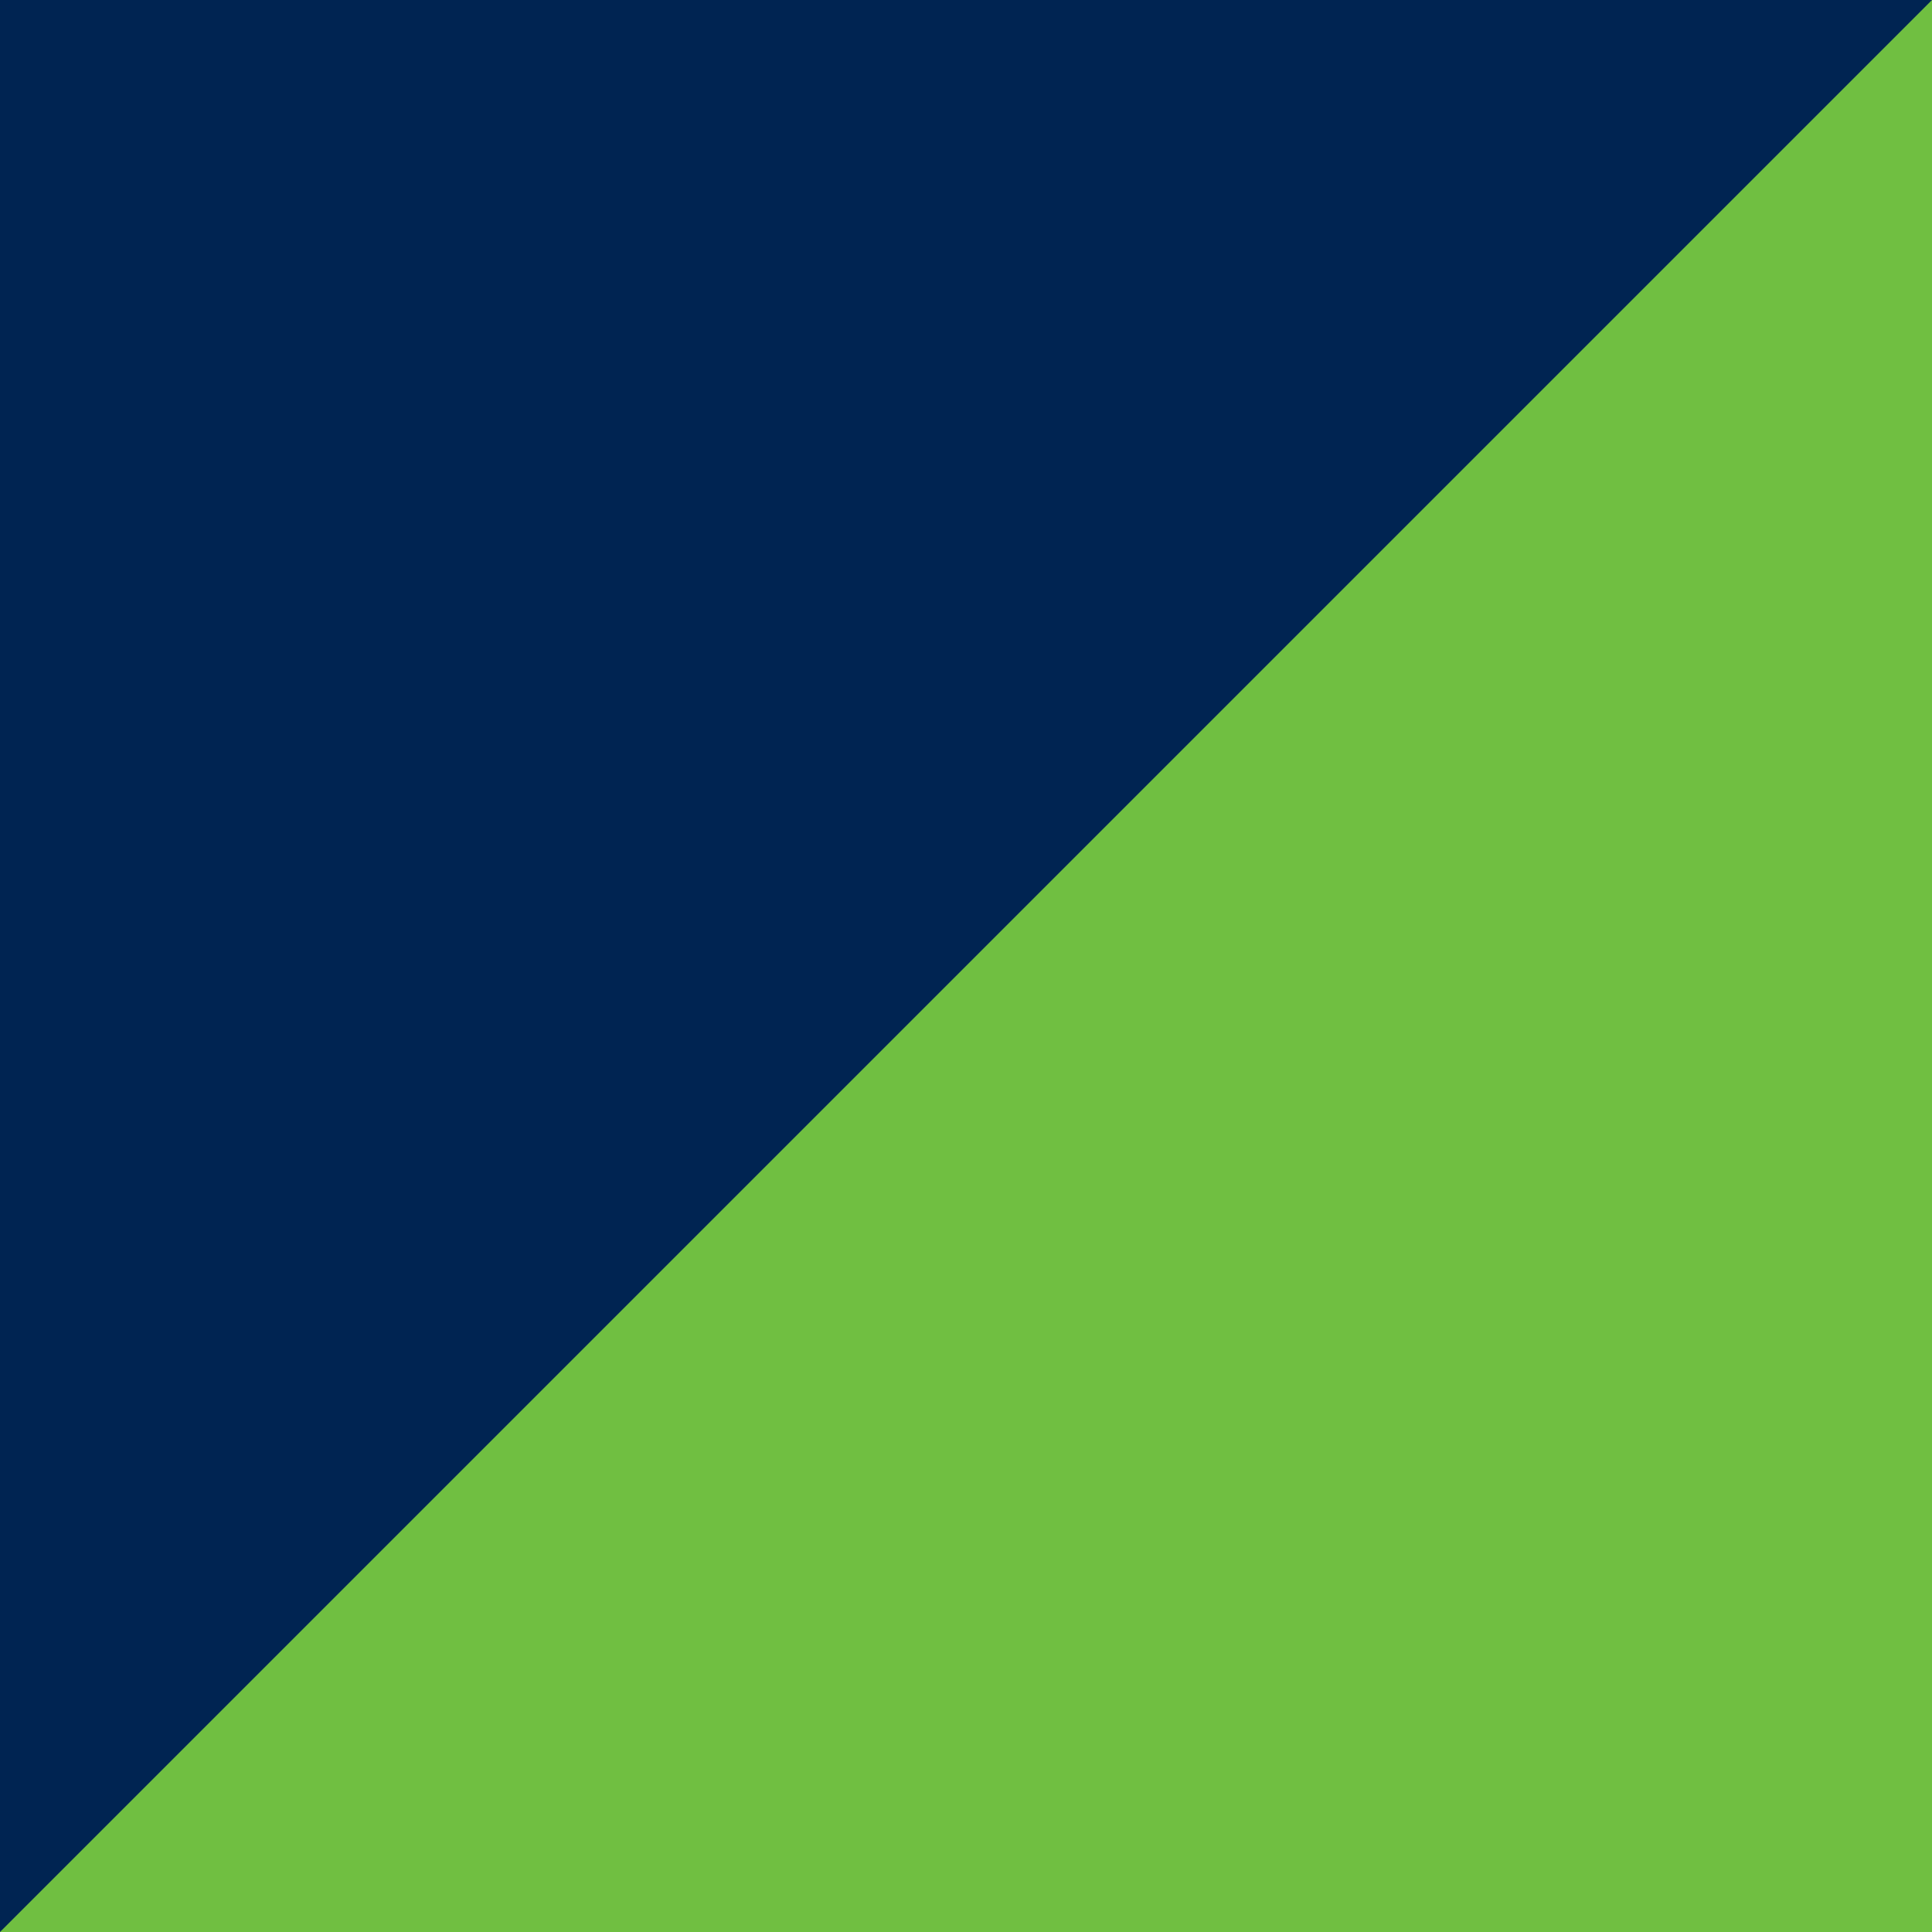
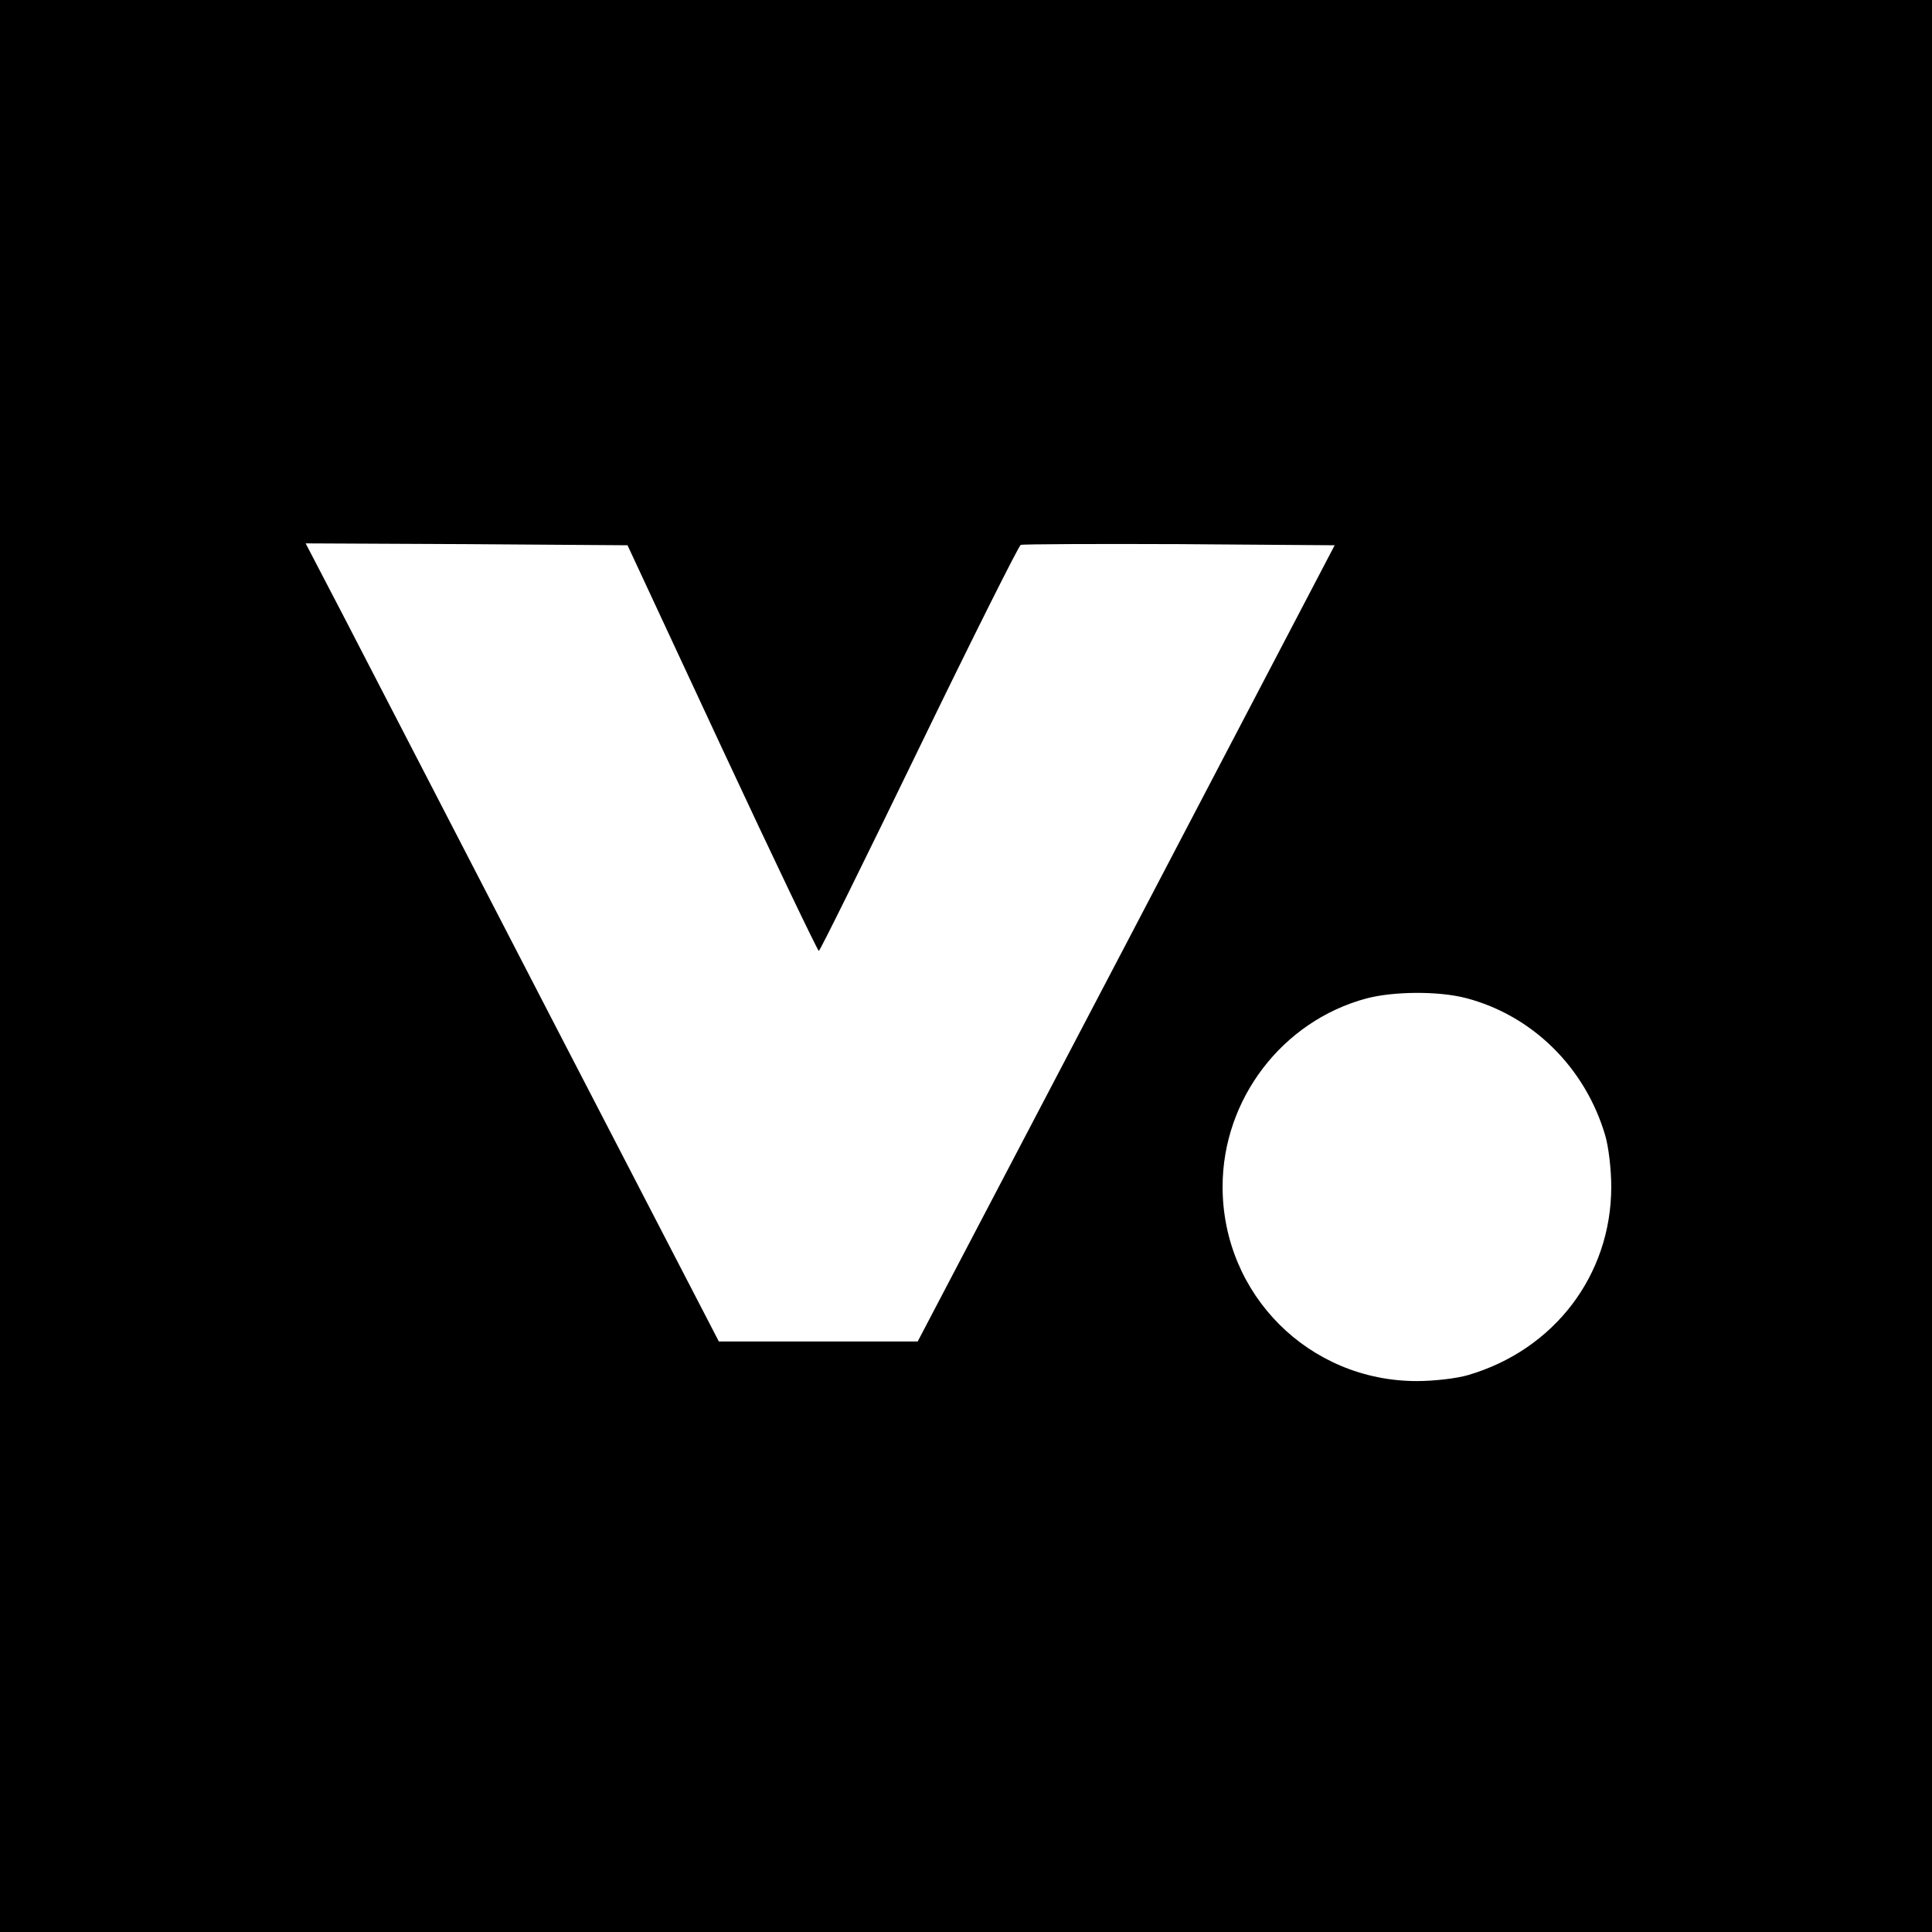
- <svg xmlns="http://www.w3.org/2000/svg" viewBox="0 0 200 200">
-   <defs>
-     <style>
-       .dark { fill: #002452; }
-       .light { fill: #70BF41; }
-     </style>
-   </defs>
-   <rect class="dark" x="0" y="0" width="200" height="200" />
-   <polygon class="light" points="200 0 200 200 0 200 200 0" />
+ <svg xmlns="http://www.w3.org/2000/svg" version="1.0" width="512pt" height="512pt" viewBox="0 0 512 512" preserveAspectRatio="xMidYMid meet">
+   <g transform="translate(0,512) scale(0.1,-0.1)" fill="#000000" stroke="none">
+     <path d="M0 2560 l0 -2560 2560 0 2560 0 0 2560 0 2560 -2560 0 -2560 0 0 -2560z m1913 578 c138 -296 254 -538 257 -538 3 0 122 241 265 536 143 295 265 538 270 540 6 2 195 3 421 2 l411 -3 -552 -1055 -553 -1055 -263 0 -264 0 -448 865 c-246 476 -492 952 -547 1058 l-100 192 427 -2 426 -3 250 -537z m1972 -663 c176 -46 316 -184 369 -364 9 -30 16 -91 16 -136 0 -234 -151 -432 -379 -499 -30 -9 -91 -16 -136 -16 -286 0 -515 229 -515 515 0 232 158 439 381 499 72 19 191 20 264 1z" />
+   </g>
</svg>
